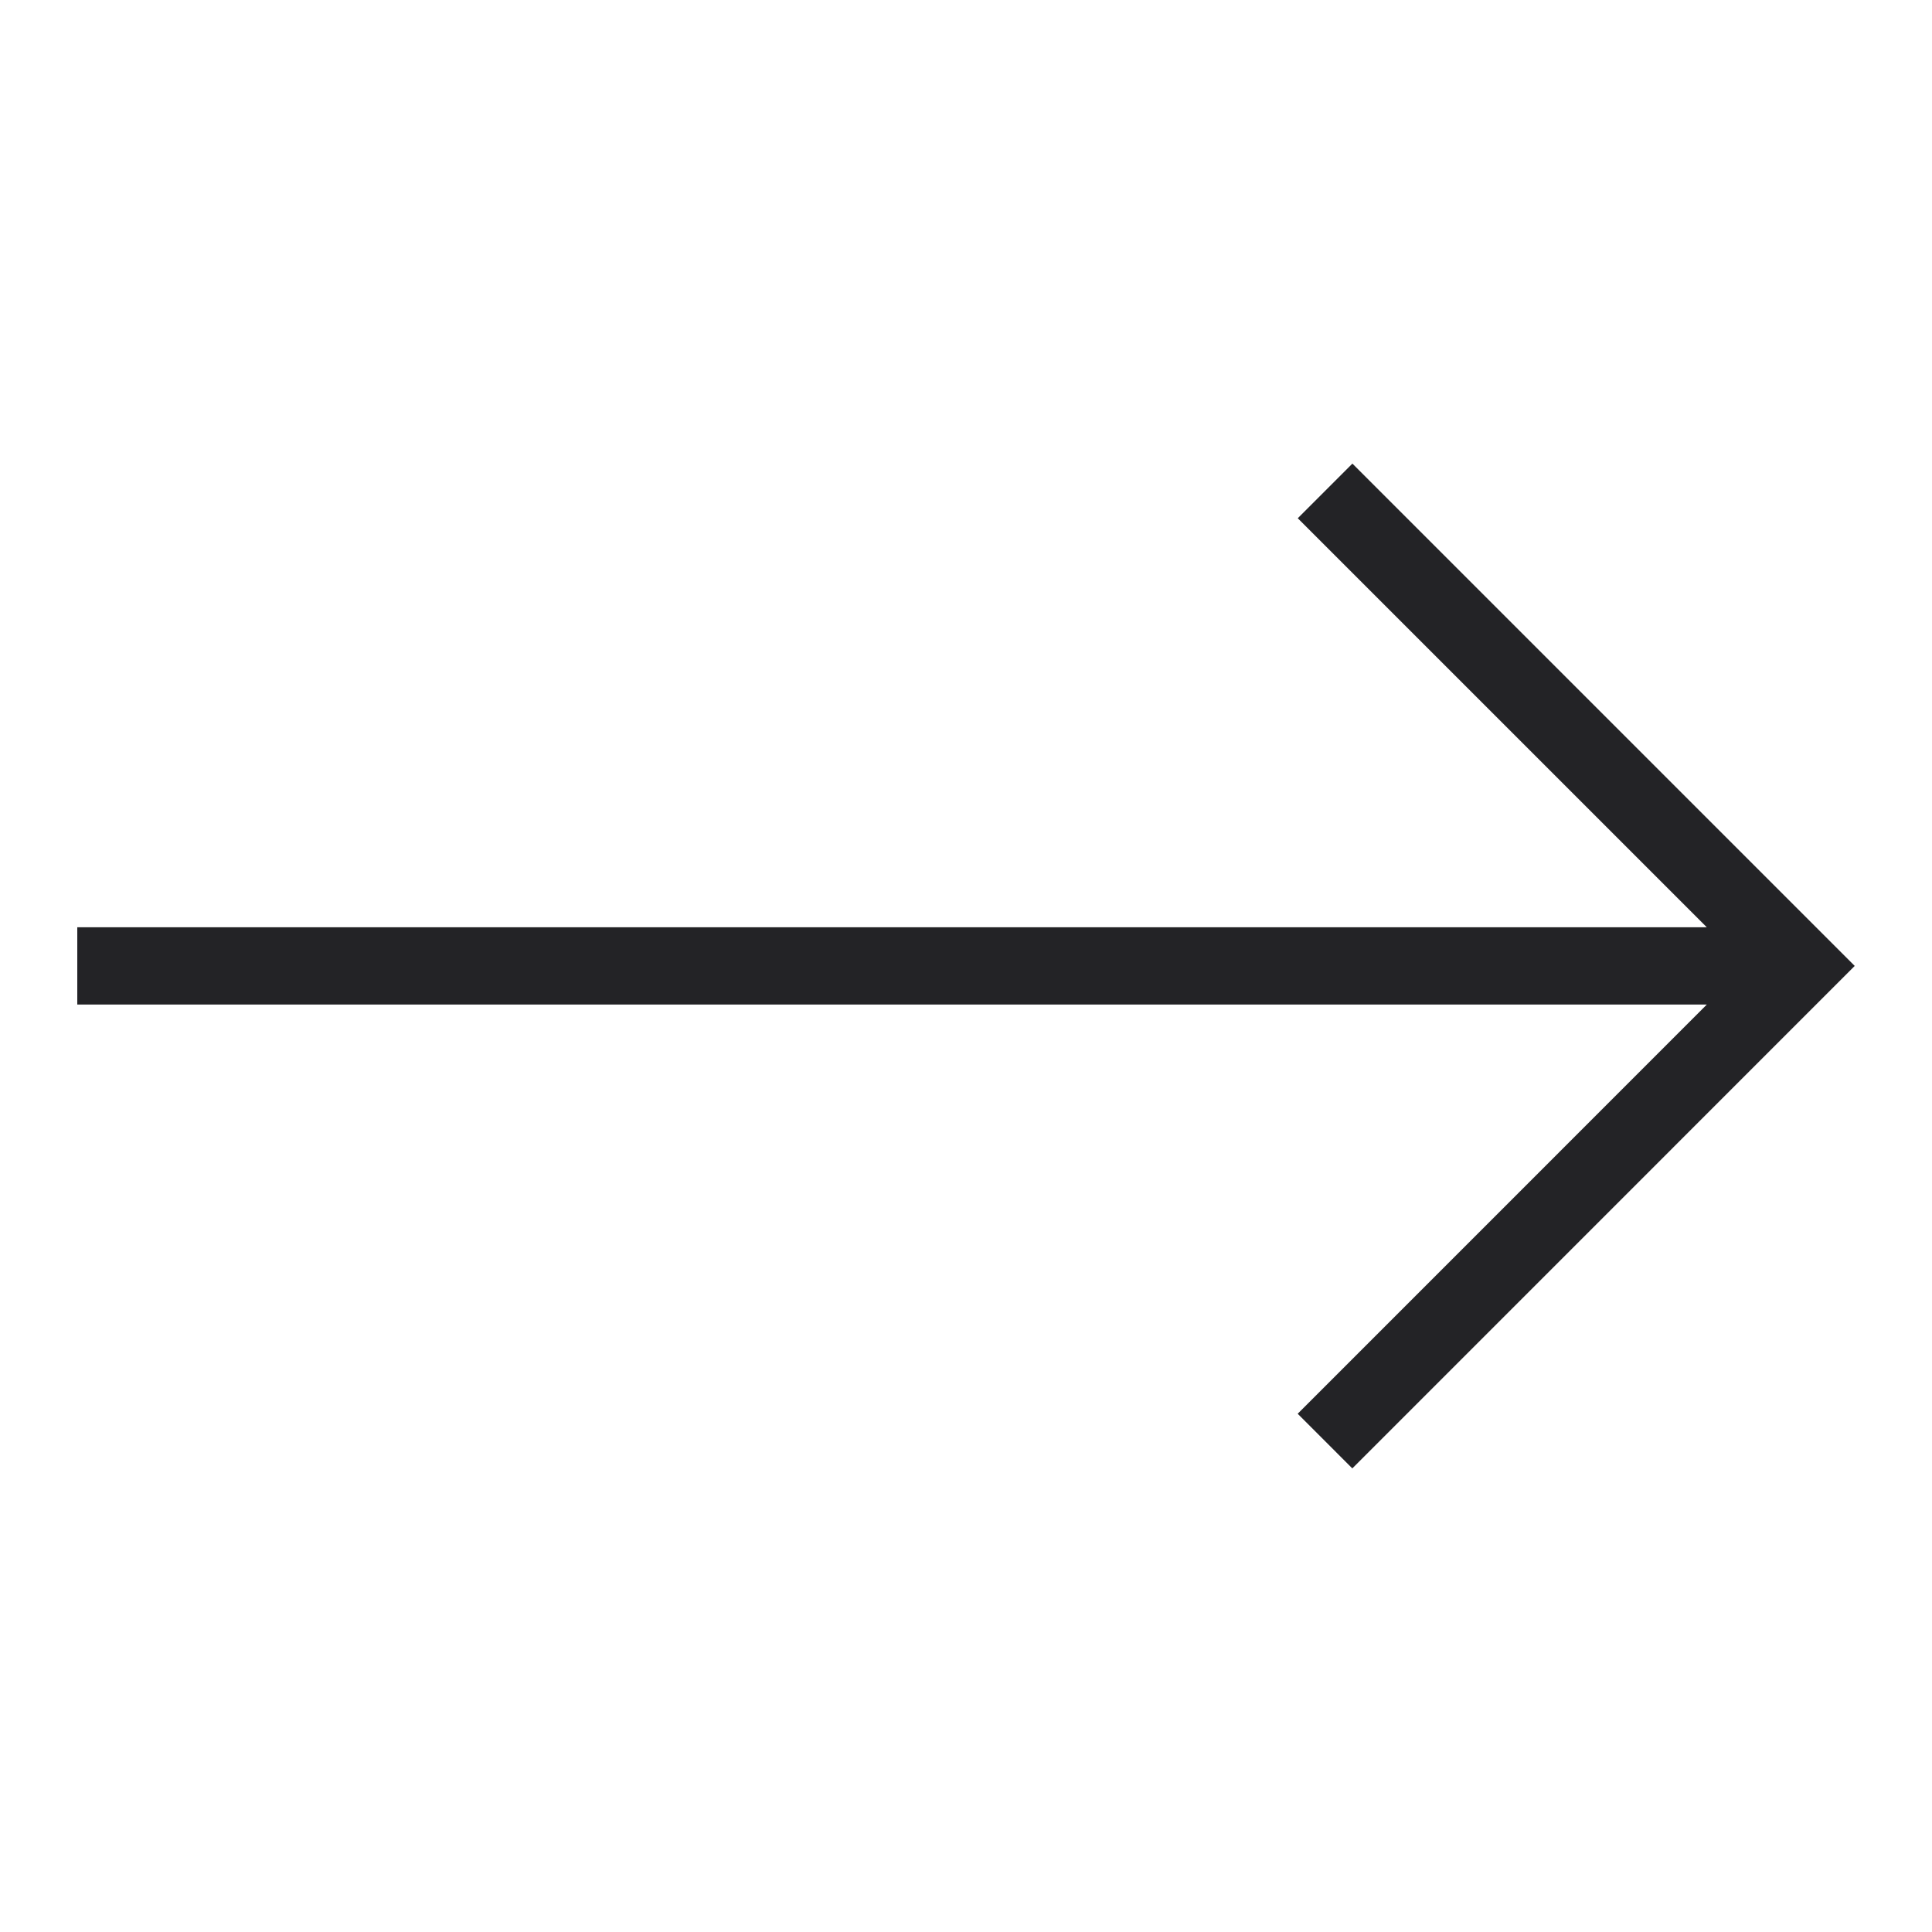
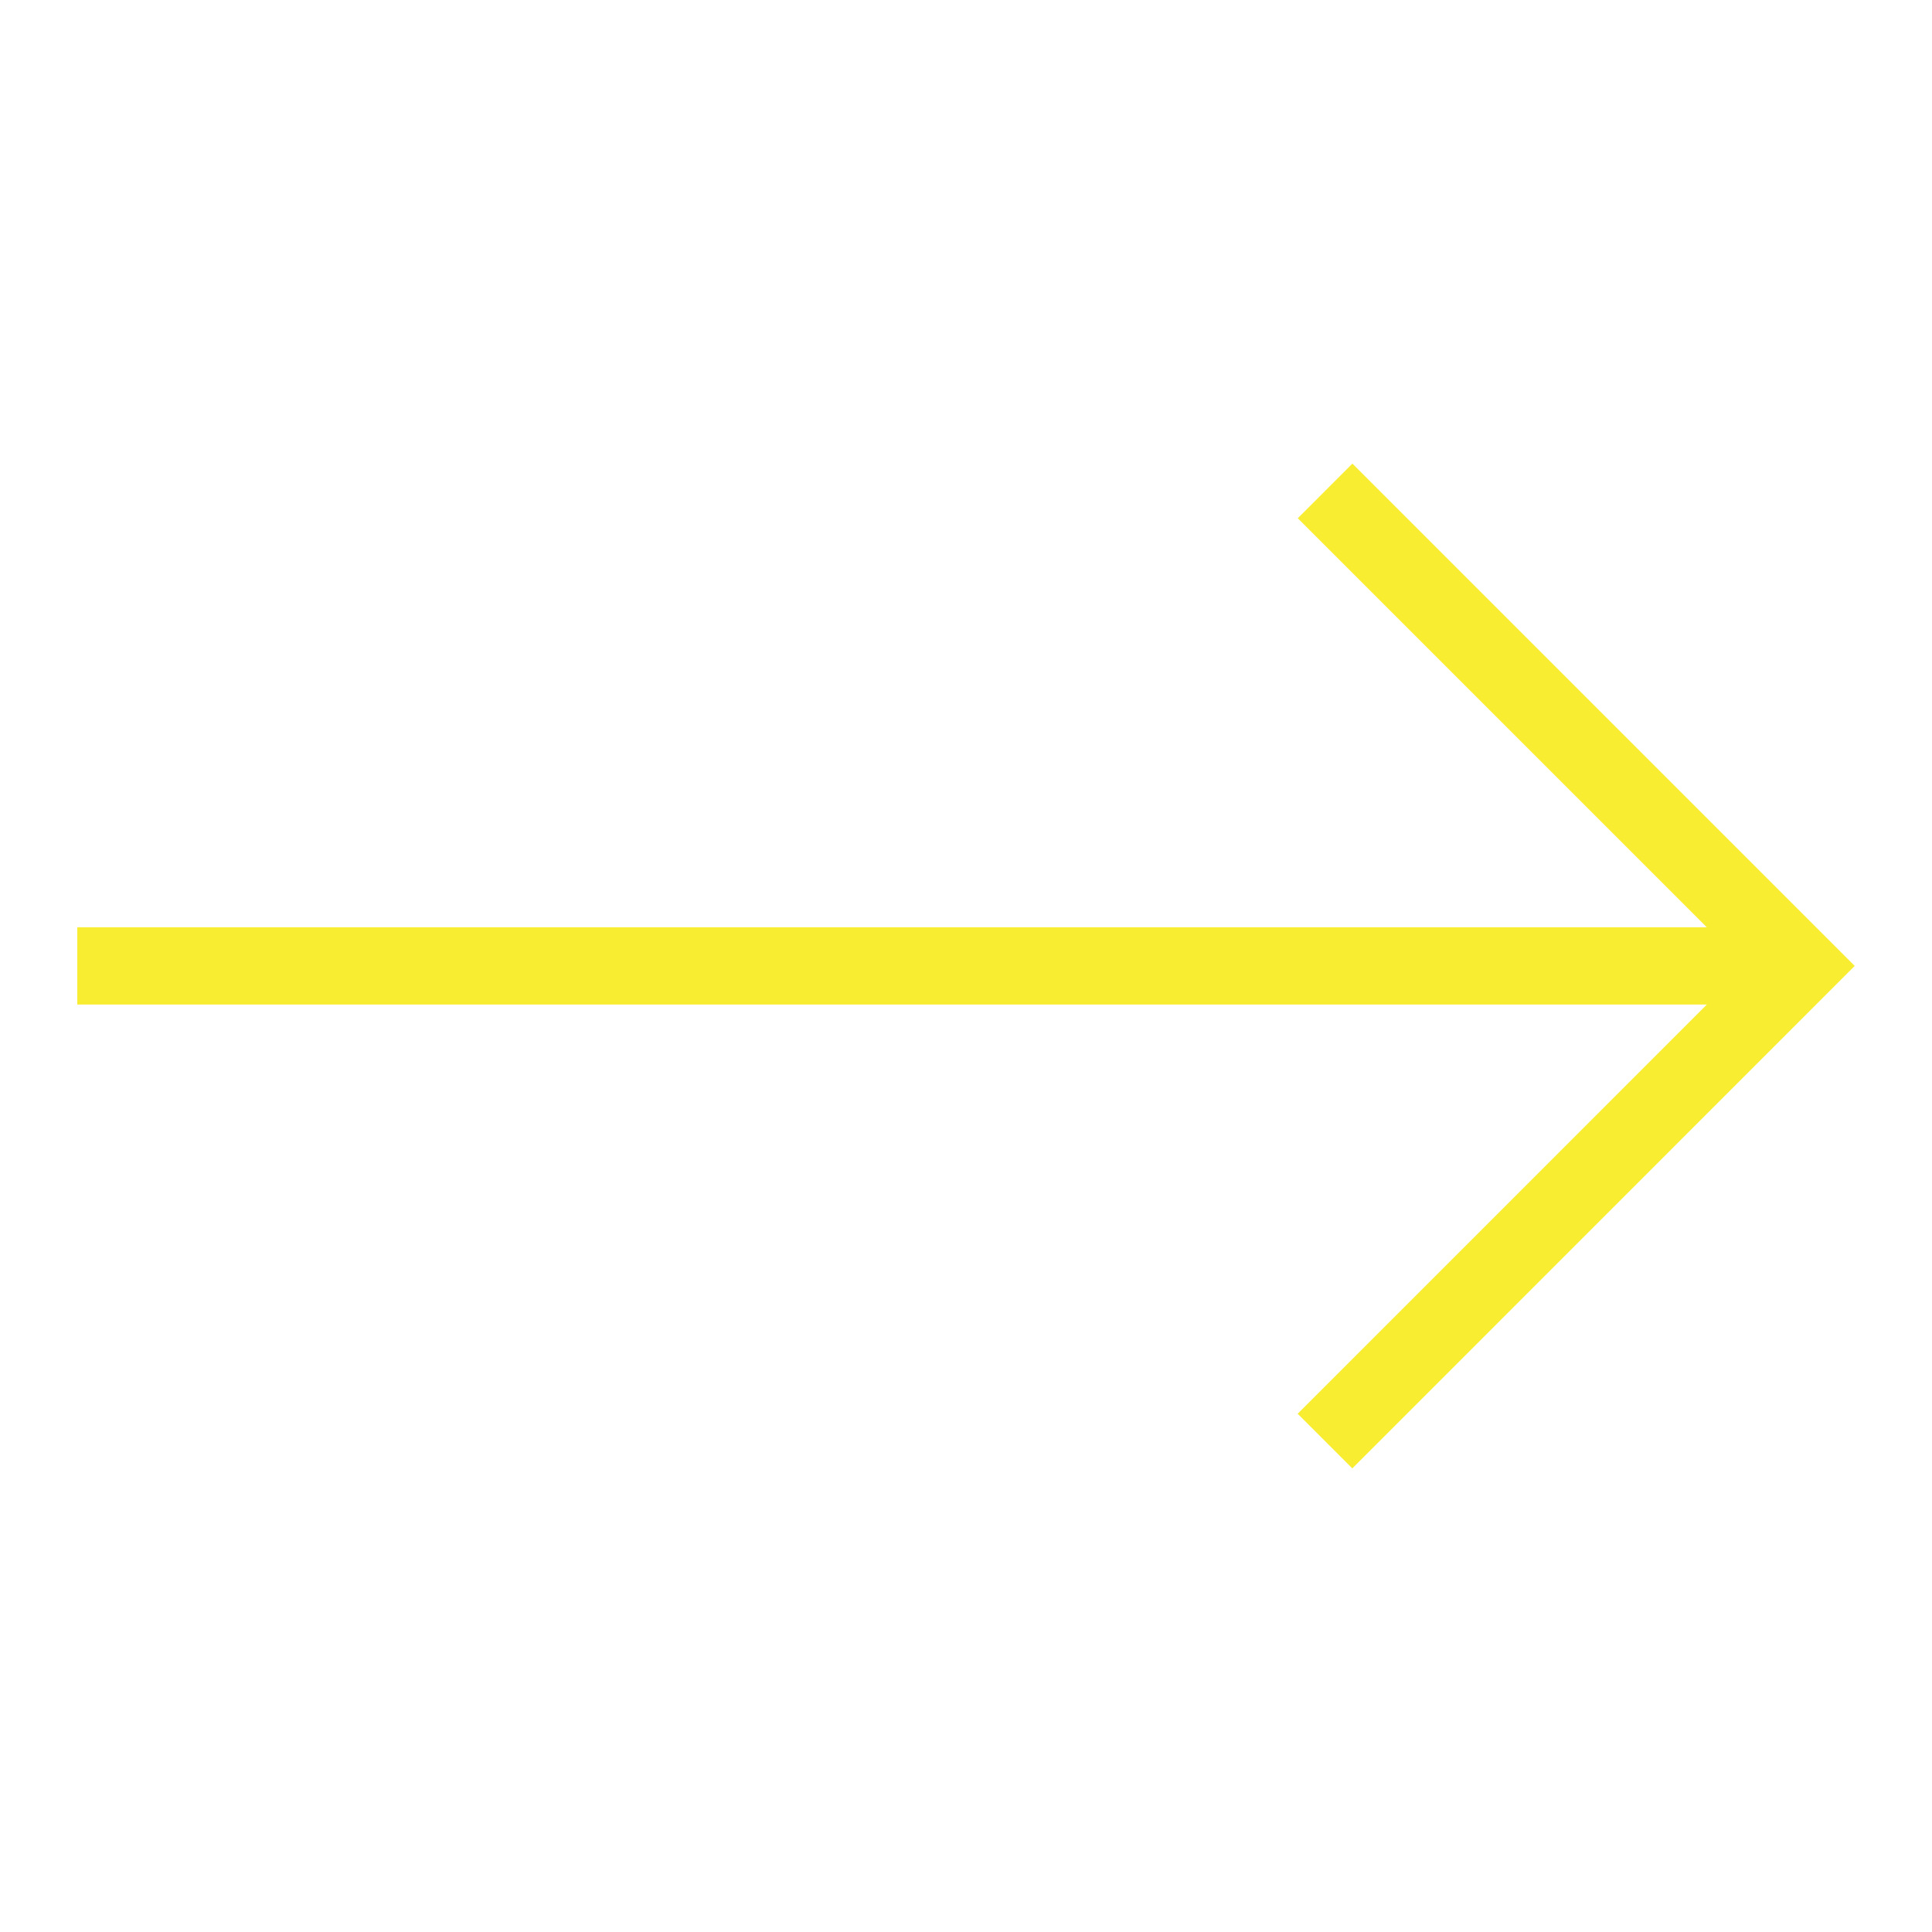
<svg xmlns="http://www.w3.org/2000/svg" viewBox="0 0 25 25">
-   <path style="fill:#232326" d="m17.5 5.999-.707.707 5.293 5.293H1v1h21.086l-5.294 5.295.707.707L24 12.499l-6.5-6.5z" data-name="Right" />
+   <path style="fill:#F9ED32" d="m17.5 5.999-.707.707 5.293 5.293H1v1h21.086l-5.294 5.295.707.707L24 12.499l-6.5-6.5z" data-name="Right" />
</svg>
